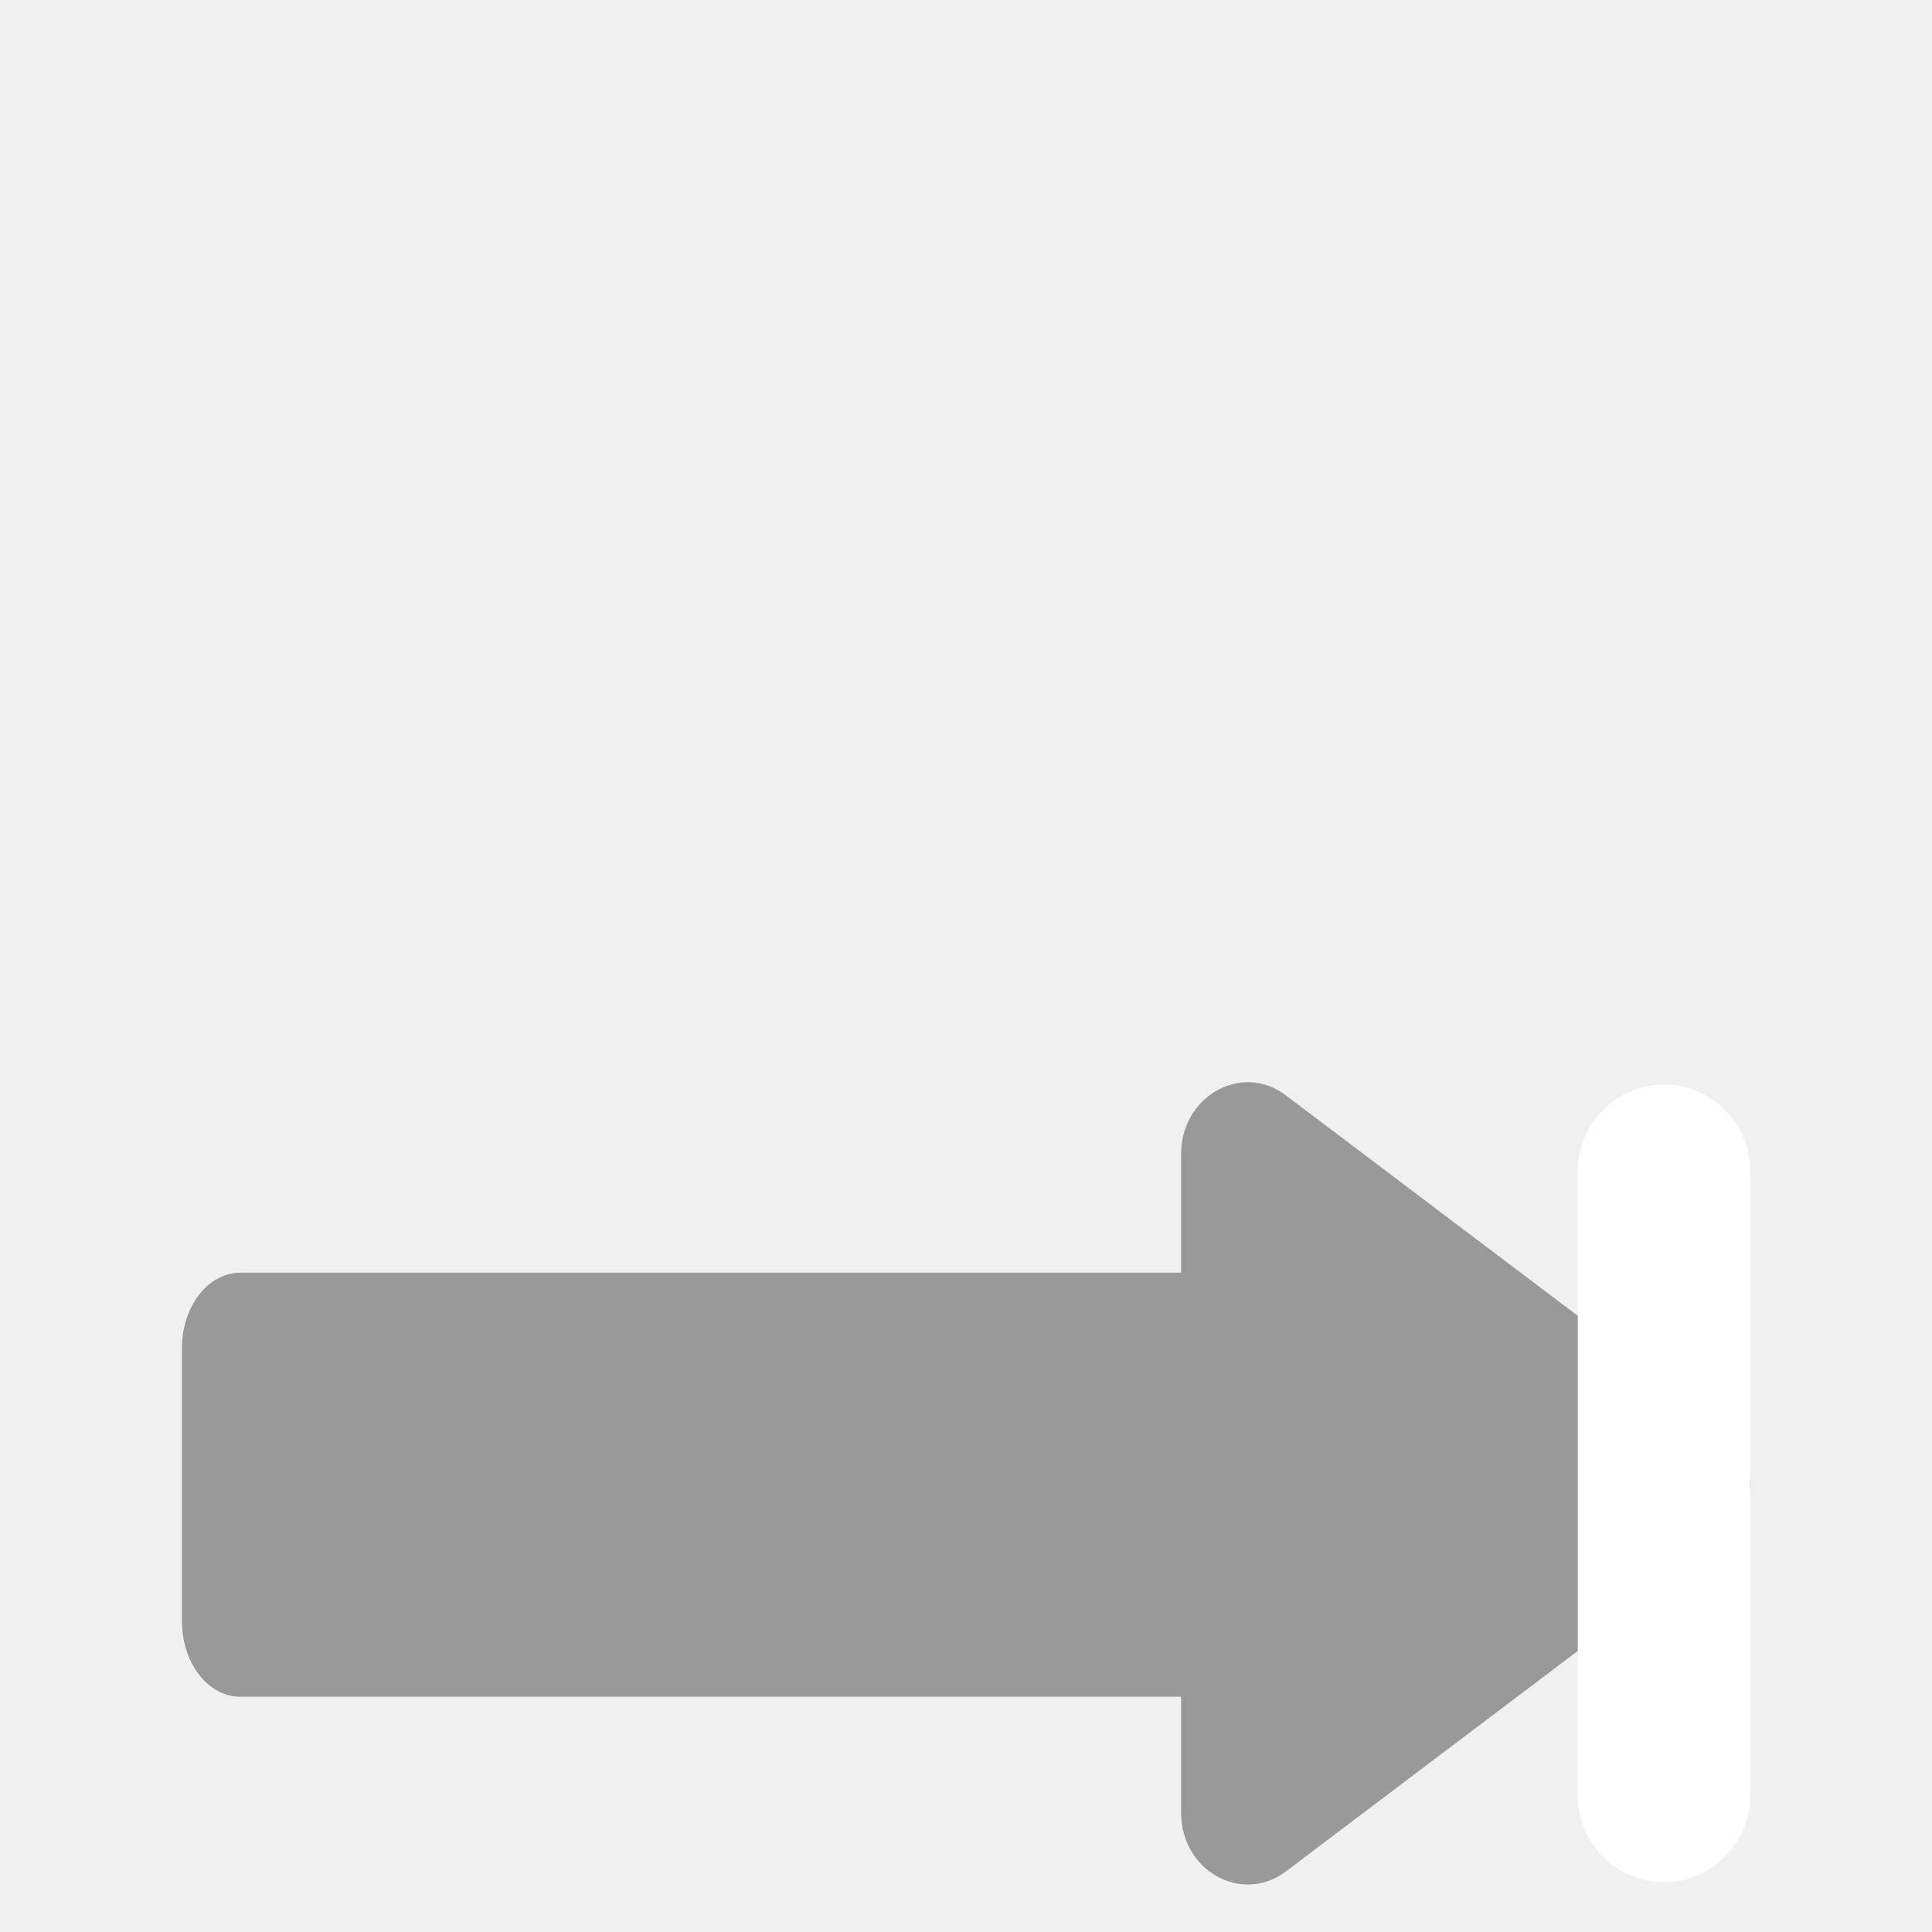
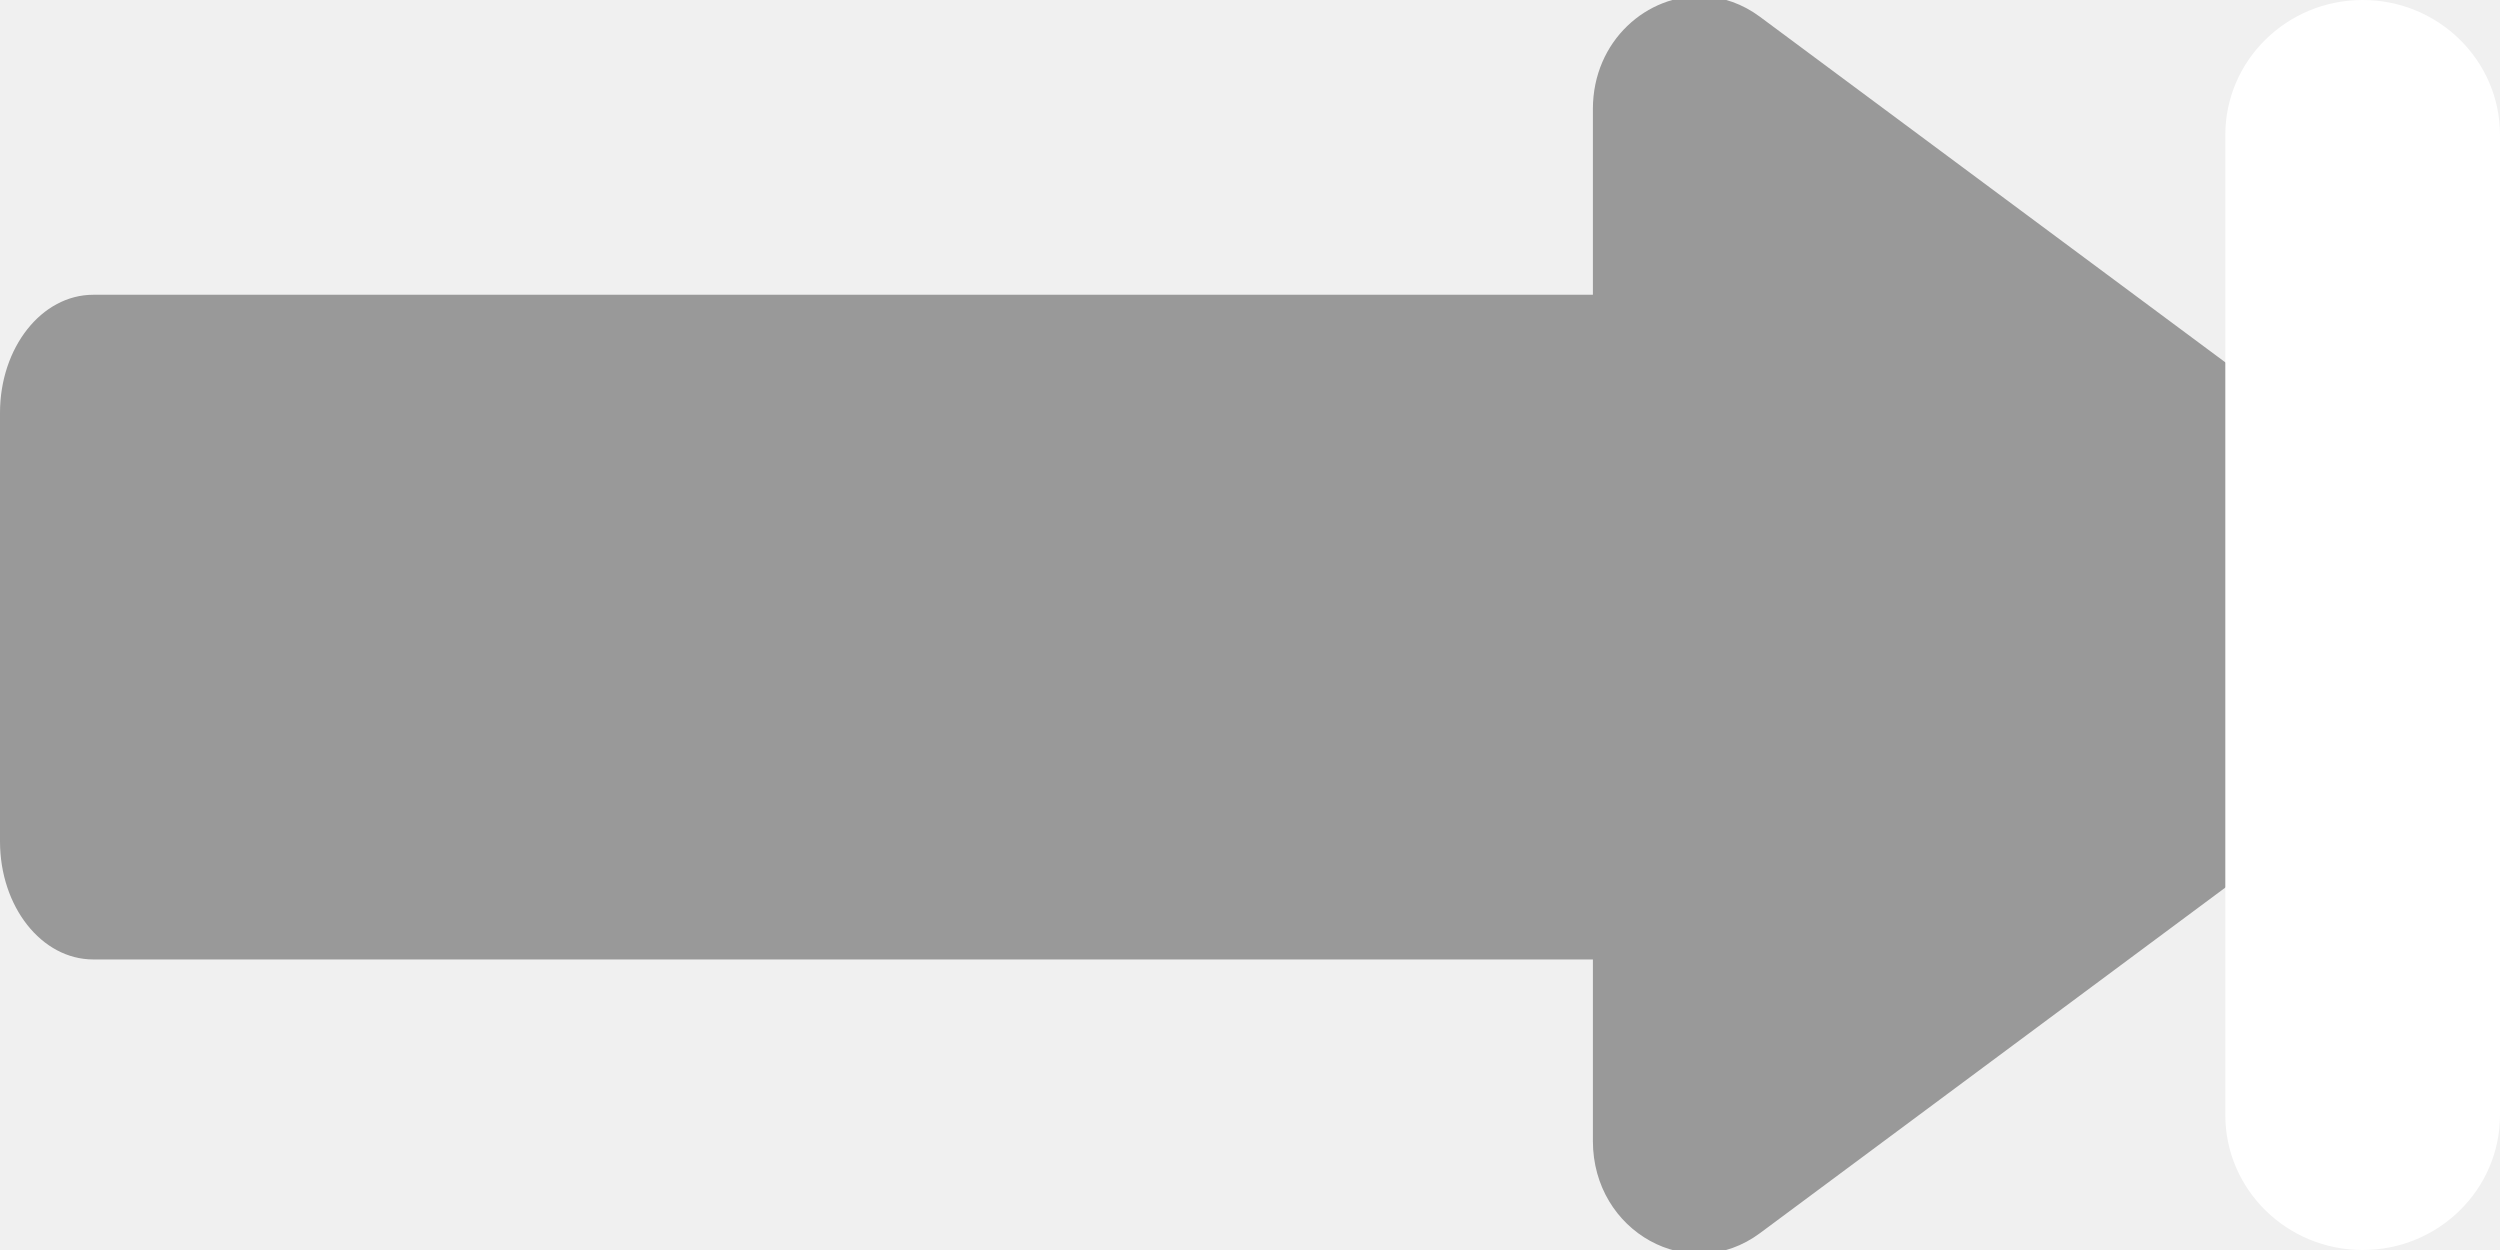
- <svg xmlns="http://www.w3.org/2000/svg" id="glyphicons-arrows" viewBox="0 0 32 32" version="1.1">
+ <svg xmlns="http://www.w3.org/2000/svg" id="glyphicons-arrows" viewBox="0 0 32 16" version="1.1" width="32" height="16">
  <defs id="defs1" />
-   <path id="rightwards-then-curving-south-west-nav-arrow" d="m -25.372,-23.479 6.843,6.843 v -4.172 a 1,1 0 0 1 1,-1 h 2 a 1,1 0 0 1 1,1 v 10 a 1,1 0 0 1 -1,1 h -10 a 1,1 0 0 1 -1,-1 v -2 a 1,1 0 0 1 1,-1 h 4.172 l -6.986,-6.986 a 3.074,3.074 0 0 0 -3.212,-0.763 2.926,2.926 0 0 0 -1.974,2.821 v 7.929 a 1,1 0 0 1 -1,1 h -2 a 1,1 0 0 1 -1,-1 v -7.929 a 6.886,6.886 0 0 1 4.099,-6.371 7.261,7.261 0 0 1 8.058,1.629 z" />
-   <path id="heavy-dashed-triangle-headed-rightwards-arrow" d="m -25.703,-14.302 -7.047,4.752 a 1.07,0.722 0 0 1 -1.827,-0.51 v -1.866 h -2.14 v -5.773 h 2.14 v -1.866 a 1.07,0.722 0 0 1 1.827,-0.51 l 7.047,4.752 a 1.07,0.721 0 0 1 0,1.02 z m -20.643,2.376 h 2.14 v -5.773 h -2.14 z m -3.21,0 h 1.07 v -5.773 H -49.556 Z m 7.49,0 h 3.21 v -5.773 h -3.21 z m -10.7,-5.051 v 4.329 a 1.07,0.722 0 0 0 1.07,0.722 v -5.773 a 1.07,0.722 0 0 0 -1.07,0.722 z" style="stroke-width:0.879" />
-   <path id="clockwise-top-semicircle-arrow" d="m -12.369,-9.778 -5.307,5 a 1.059,0.997 0 0 1 -1.501,0 l -5.307,-5 a 1.061,1 0 0 1 1.501,-1.414 l 3.495,3.293 v -3.086 a 7.96,7.5 0 0 0 -15.92,0 v 4.5 a 1.061,1 0 0 1 -2.123,0 v -4.5 a 10.082,9.5 0 0 1 20.165,0 v 3.086 l 3.495,-3.293 a 1.061,1 0 0 1 1.501,1.414 z" style="stroke-width:1.03" />
-   <path id="path1" style="fill:#999999;fill-opacity:1;stroke-width:1.146" d="M 20.719 17.926 C 20.128 17.897 19.562 18.395 19.562 19.117 L 19.562 21.08 L 3.982 21.08 C 3.446 21.08 3.014 21.637 3.014 22.328 L 3.014 26.855 C 3.014 27.546 3.446 28.104 3.982 28.104 L 19.562 28.104 L 19.562 30.021 C 19.562 30.985 20.568 31.549 21.299 30.996 L 28.516 25.545 C 29.143 25.071 29.143 24.068 28.516 23.594 L 21.299 18.143 C 21.116 18.005 20.916 17.935 20.719 17.926 z " />
-   <rect style="fill:#ffffff;fill-opacity:1;stroke-width:0.442" id="rect1-4" width="2.854" height="13.21" x="26.133" y="17.965" rx="1.427" ry="1.427" />
+   <path id="path1" style="fill:#999999;fill-opacity:1;stroke-width:1.4" d="m 21.814,-0.047 c -0.728,-0.035 -1.425,0.568 -1.425,1.443 V 3.773 H 1.194 c -0.661,0 -1.194,0.675 -1.194,1.512 v 5.484 c 0,0.837 0.532,1.512 1.194,1.512 H 20.389 v 2.323 c -7.6e-5,1.167 1.238,1.85 2.139,1.18 l 8.892,-6.603 c 0.773,-0.574 0.773,-1.789 0,-2.363 L 22.529,0.216 C 22.303,0.048 22.057,-0.035 21.814,-0.047 Z" />
+   <rect style="fill:#ffffff;fill-opacity:1;stroke-width:0.54" id="rect1-4" width="3.516" height="16" x="28.484" y="0" rx="1.758" ry="1.728" />
</svg>
